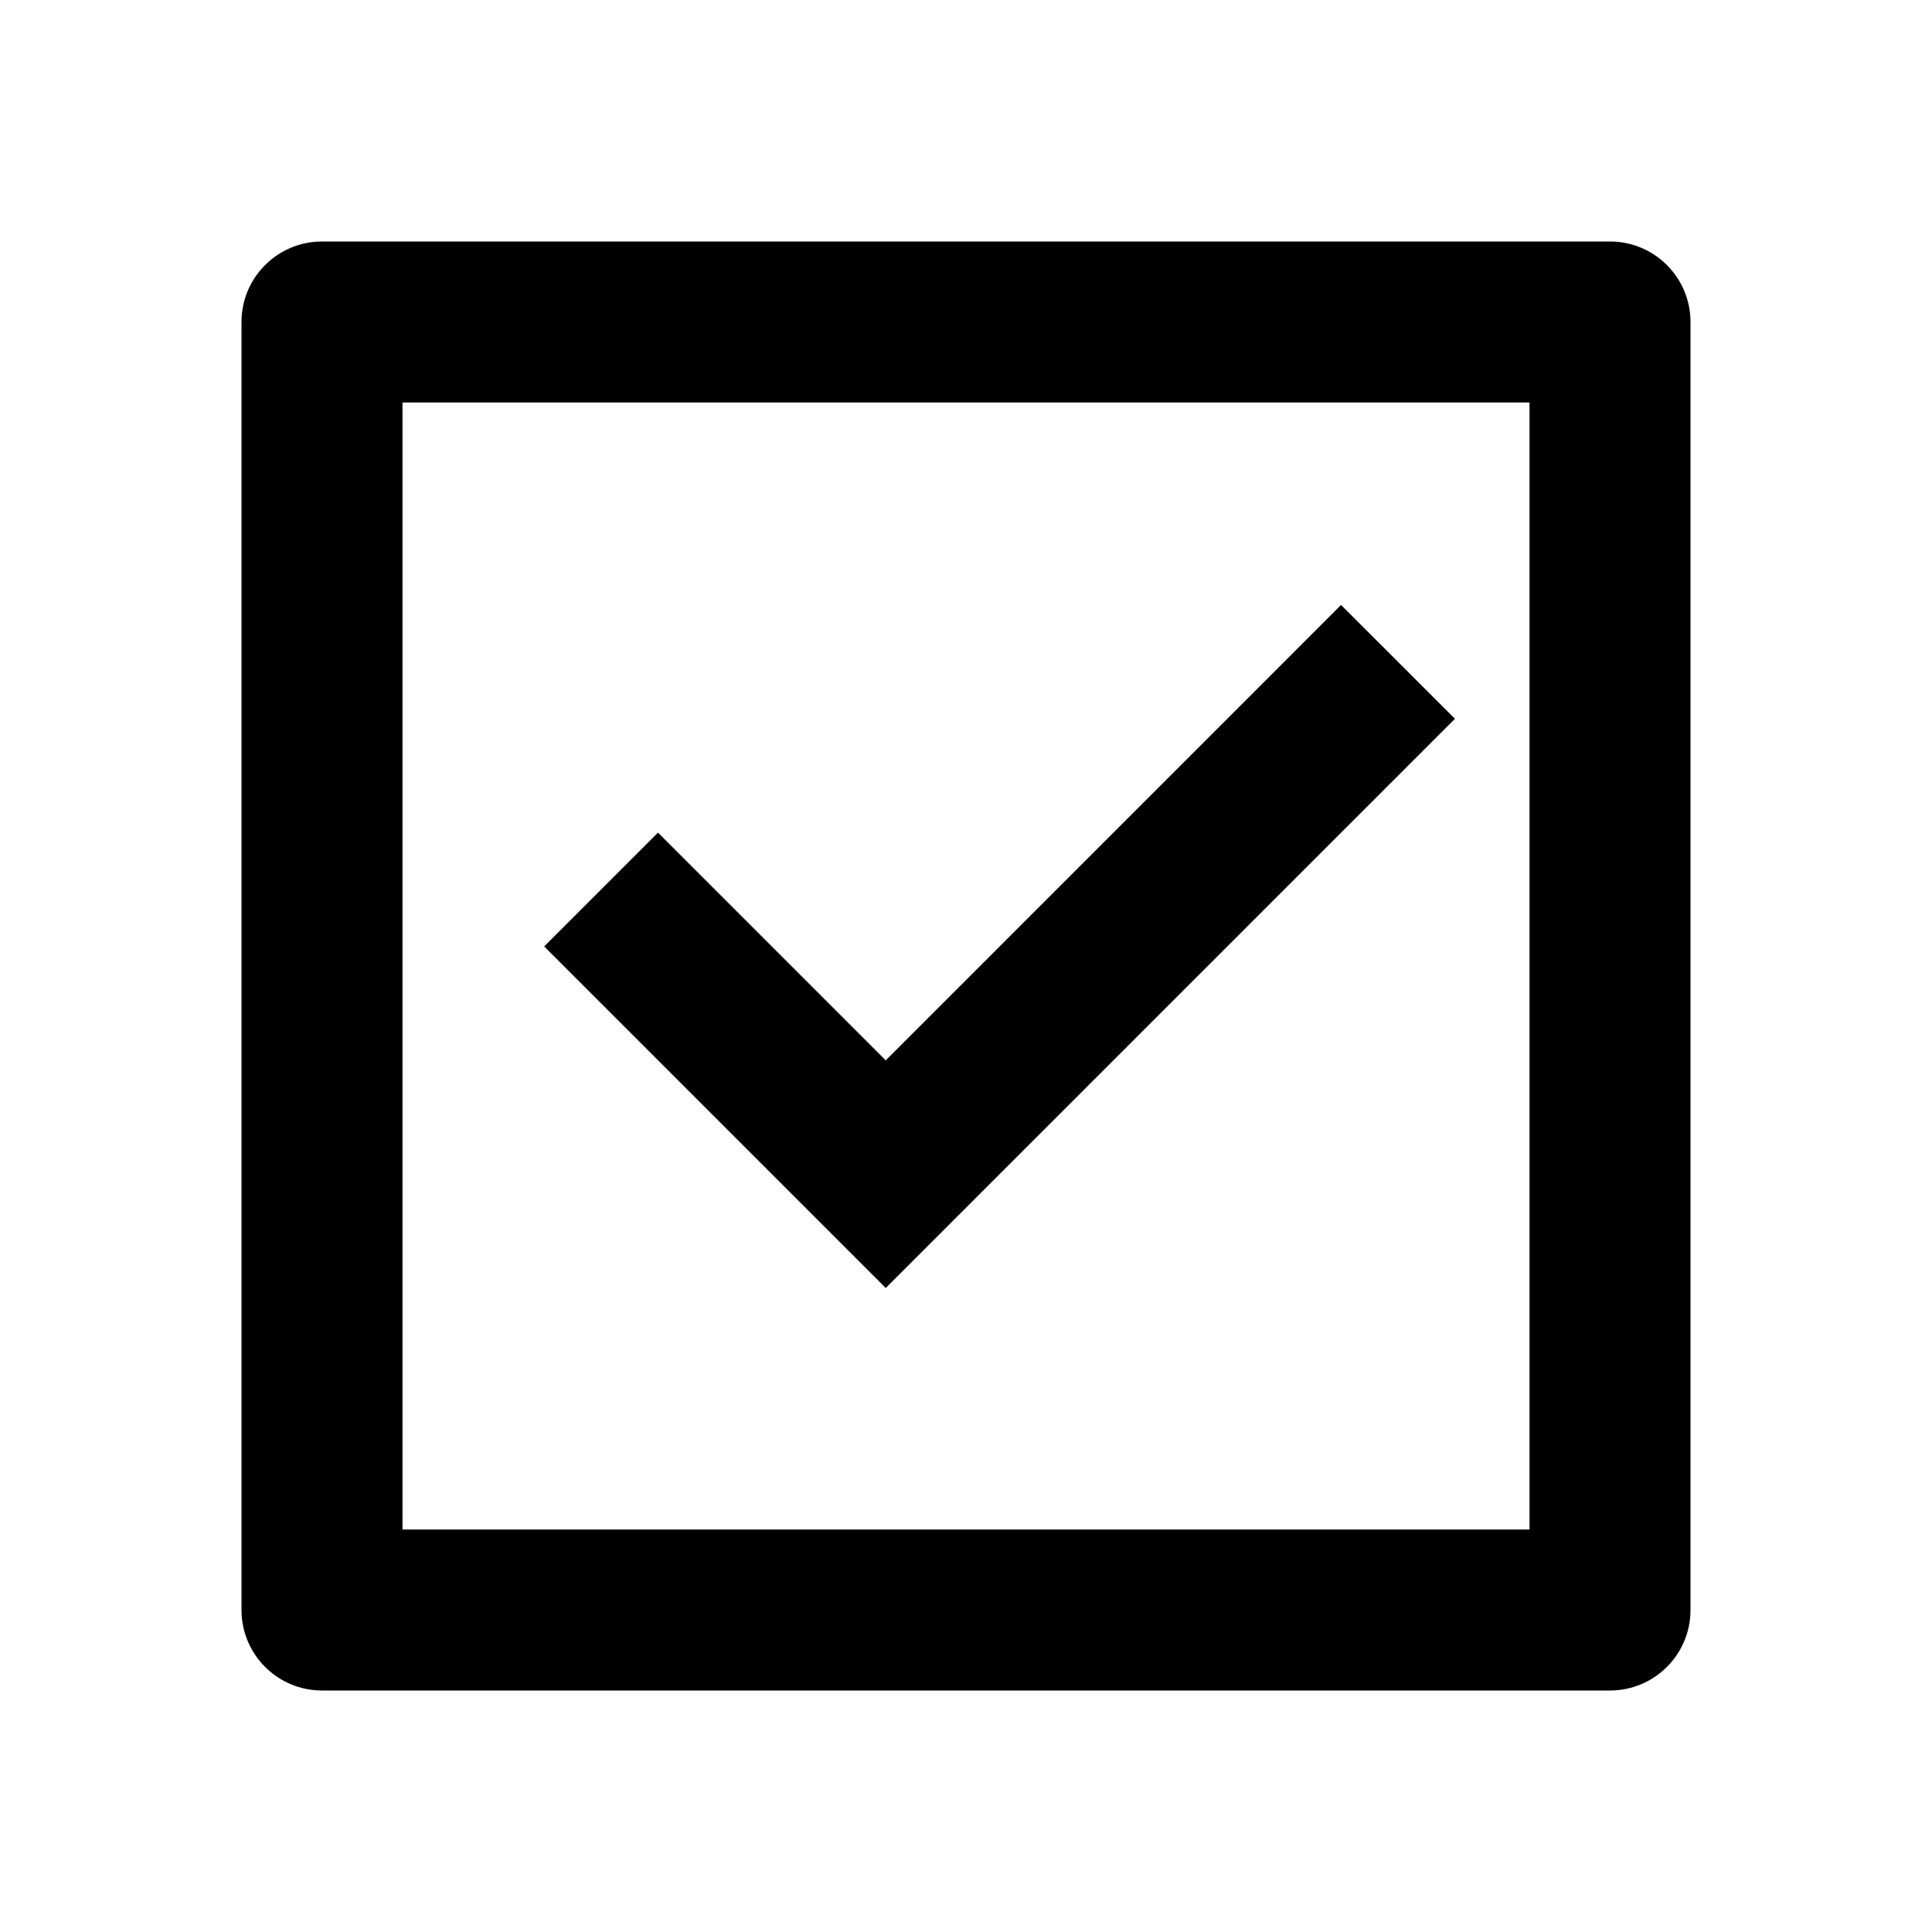
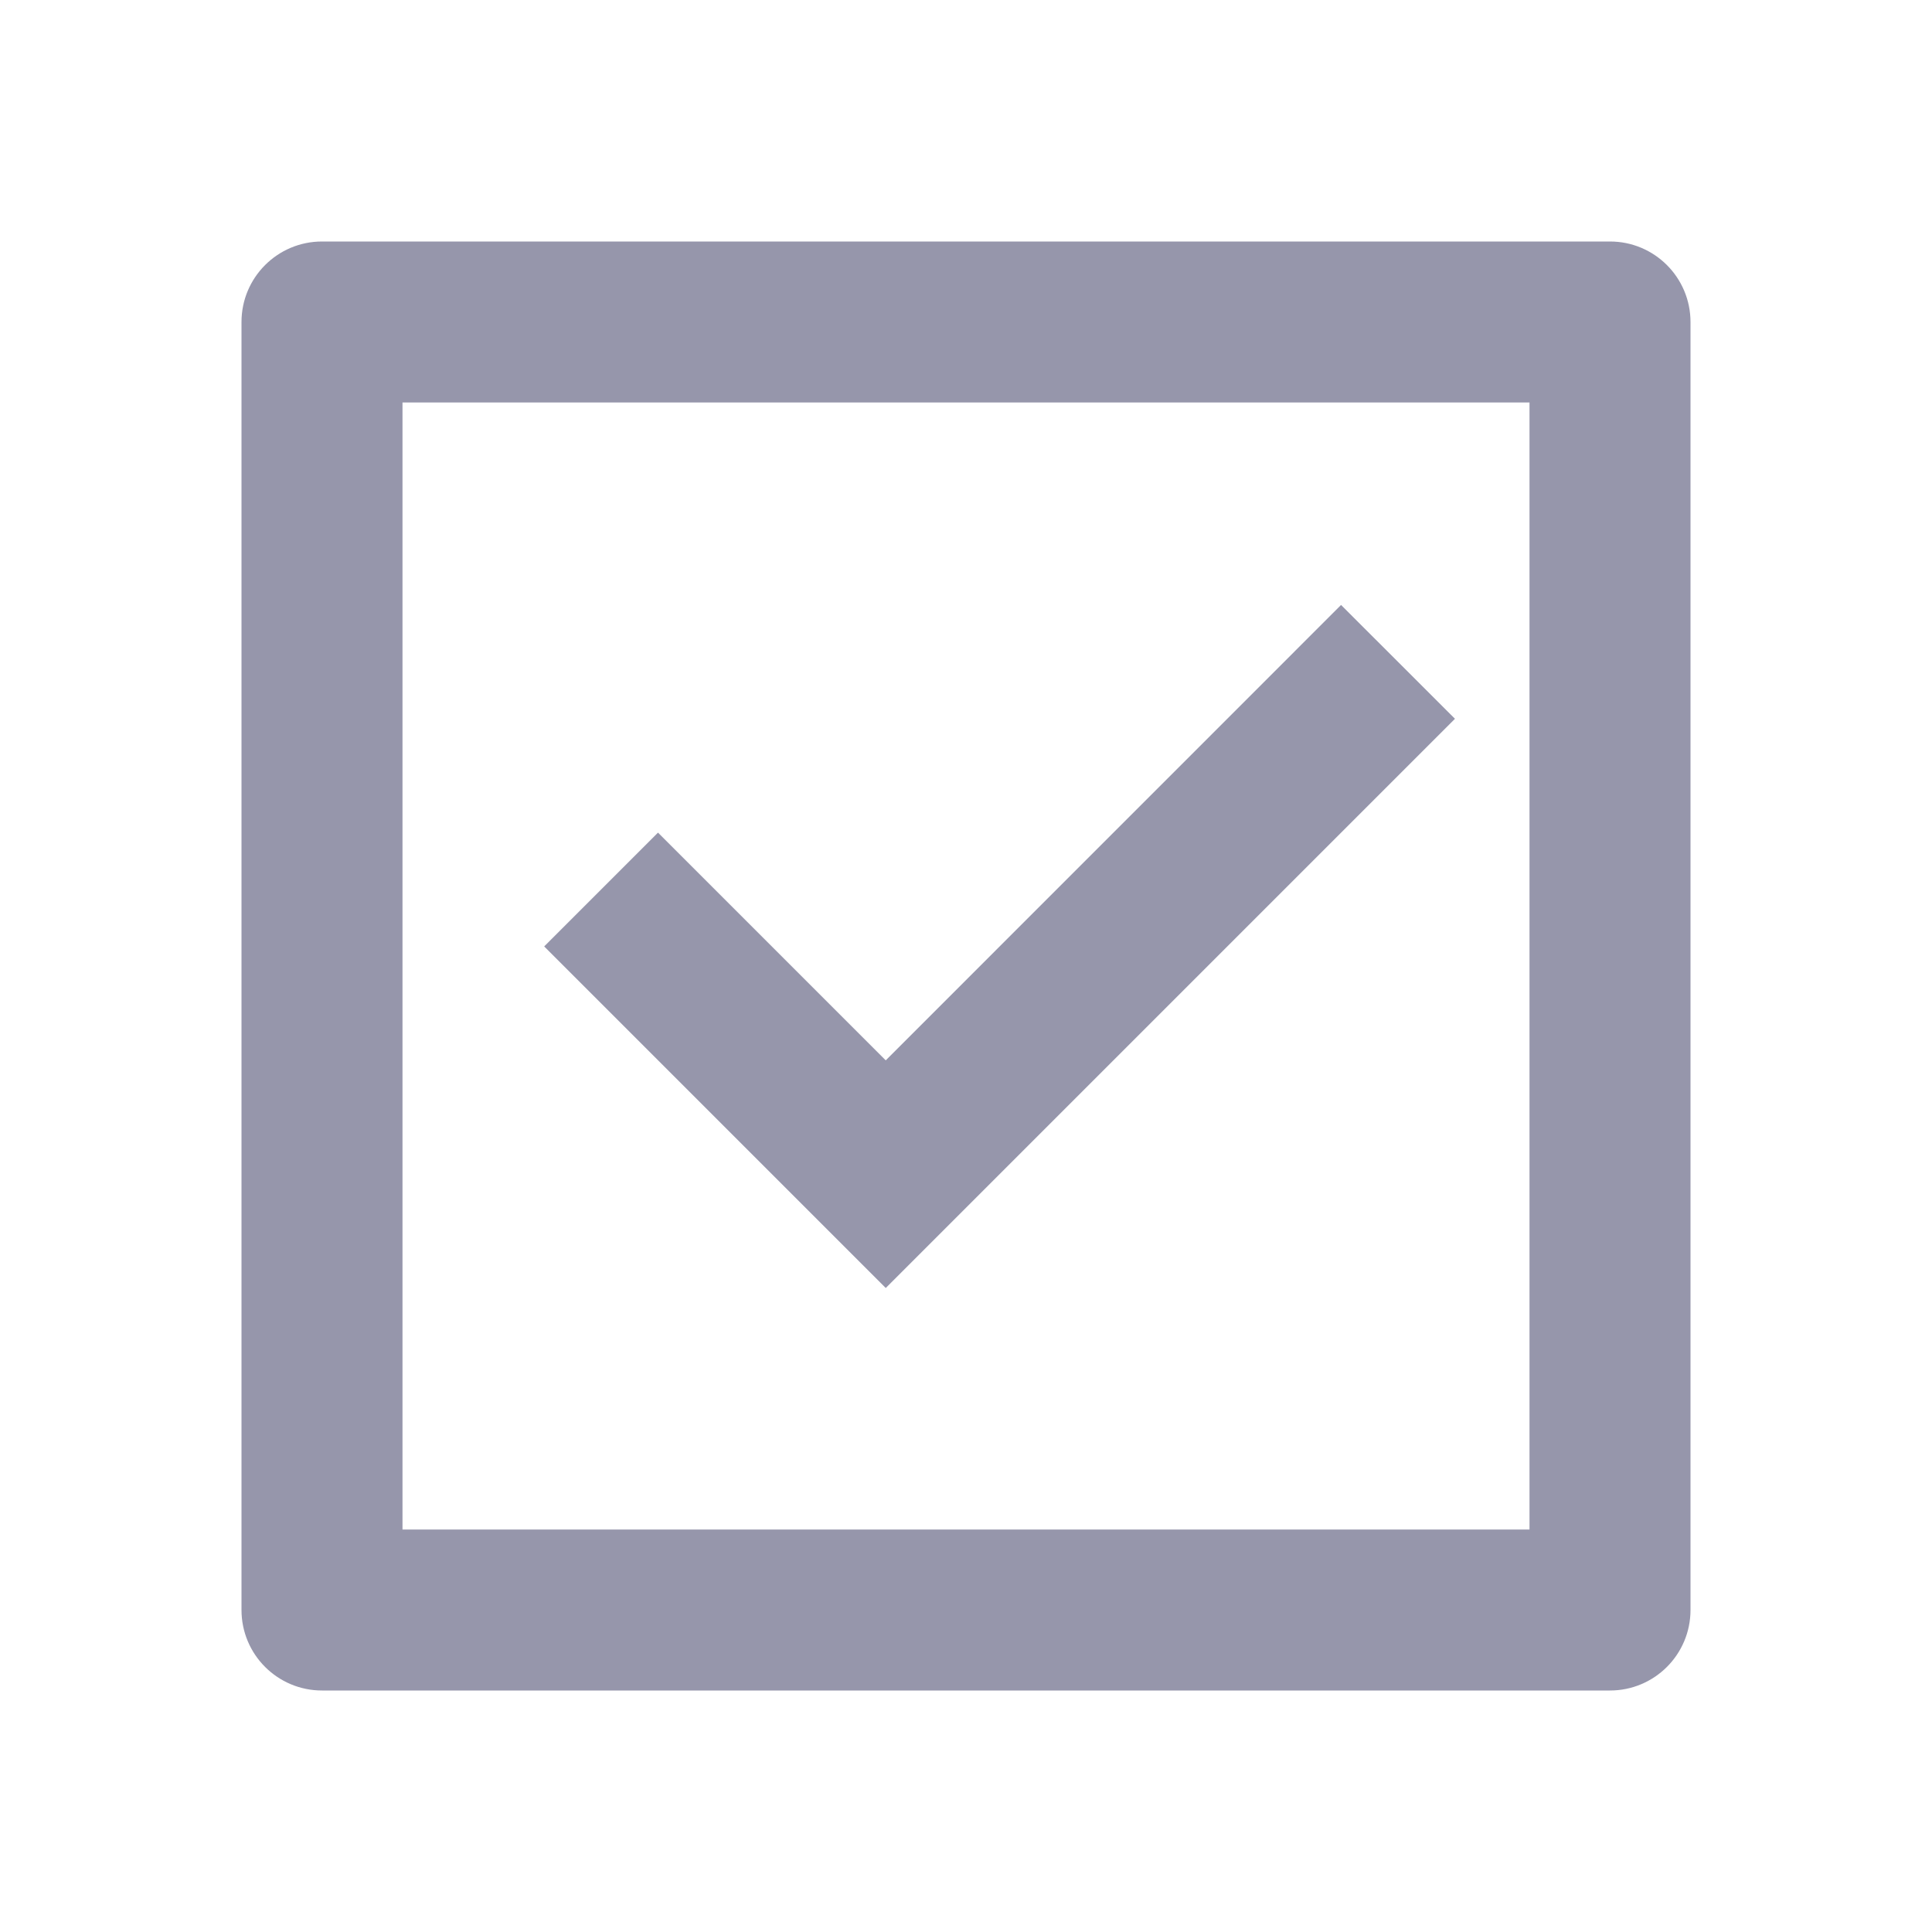
<svg xmlns="http://www.w3.org/2000/svg" viewBox="0 0 24 24" width="24" height="24">
  <path fill="none" d="M0 0h24v24H0z" />
-   <path d="M4 3h16a1 1 0 0 1 1 1v16a1 1 0 0 1-1 1H4a1 1 0 0 1-1-1V4a1 1 0 0 1 1-1zm1 2v14h14V5H5zm6.003 11L6.76 11.757l1.414-1.414 2.829 2.829 5.656-5.657 1.415 1.414L11.003 16z" />
+   <path d="M4 3h16a1 1 0 0 1 1 1v16a1 1 0 0 1-1 1H4a1 1 0 0 1-1-1V4a1 1 0 0 1 1-1zm1 2v14h14V5H5zm6.003 11L6.76 11.757l1.414-1.414 2.829 2.829 5.656-5.657 1.415 1.414L11.003 16z" fill="rgba(150,150,171,1)" />
</svg>
